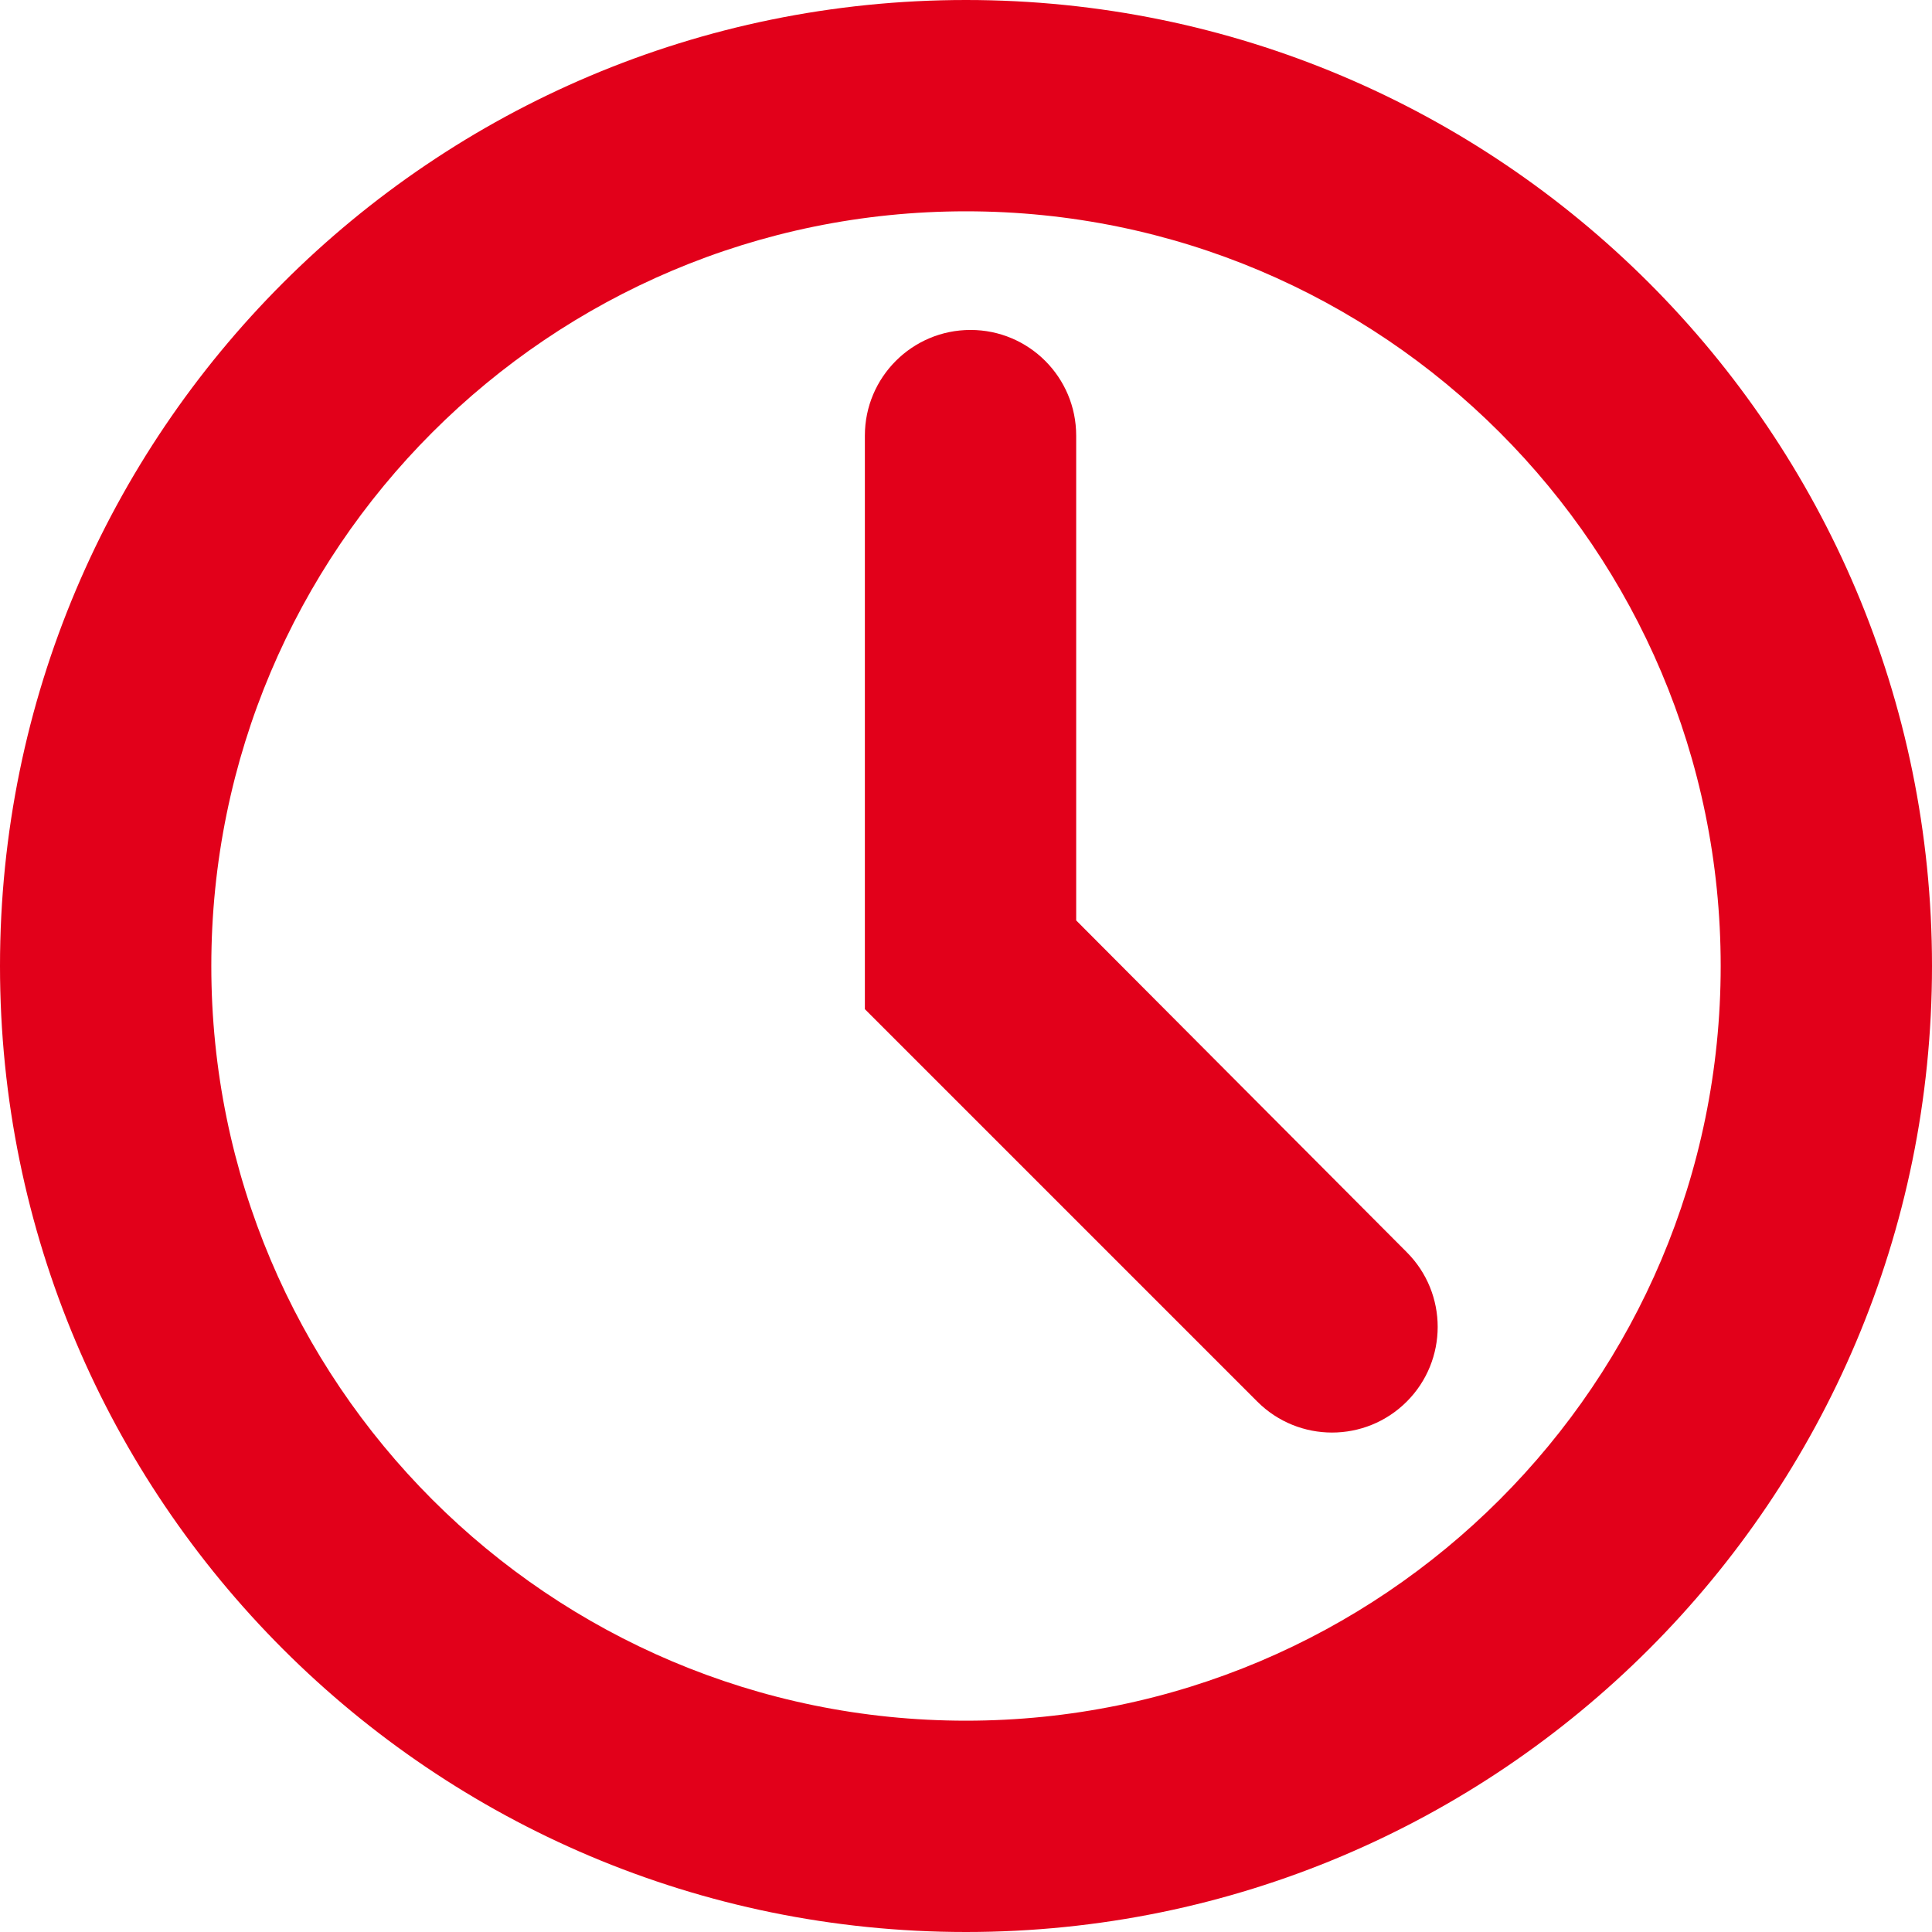
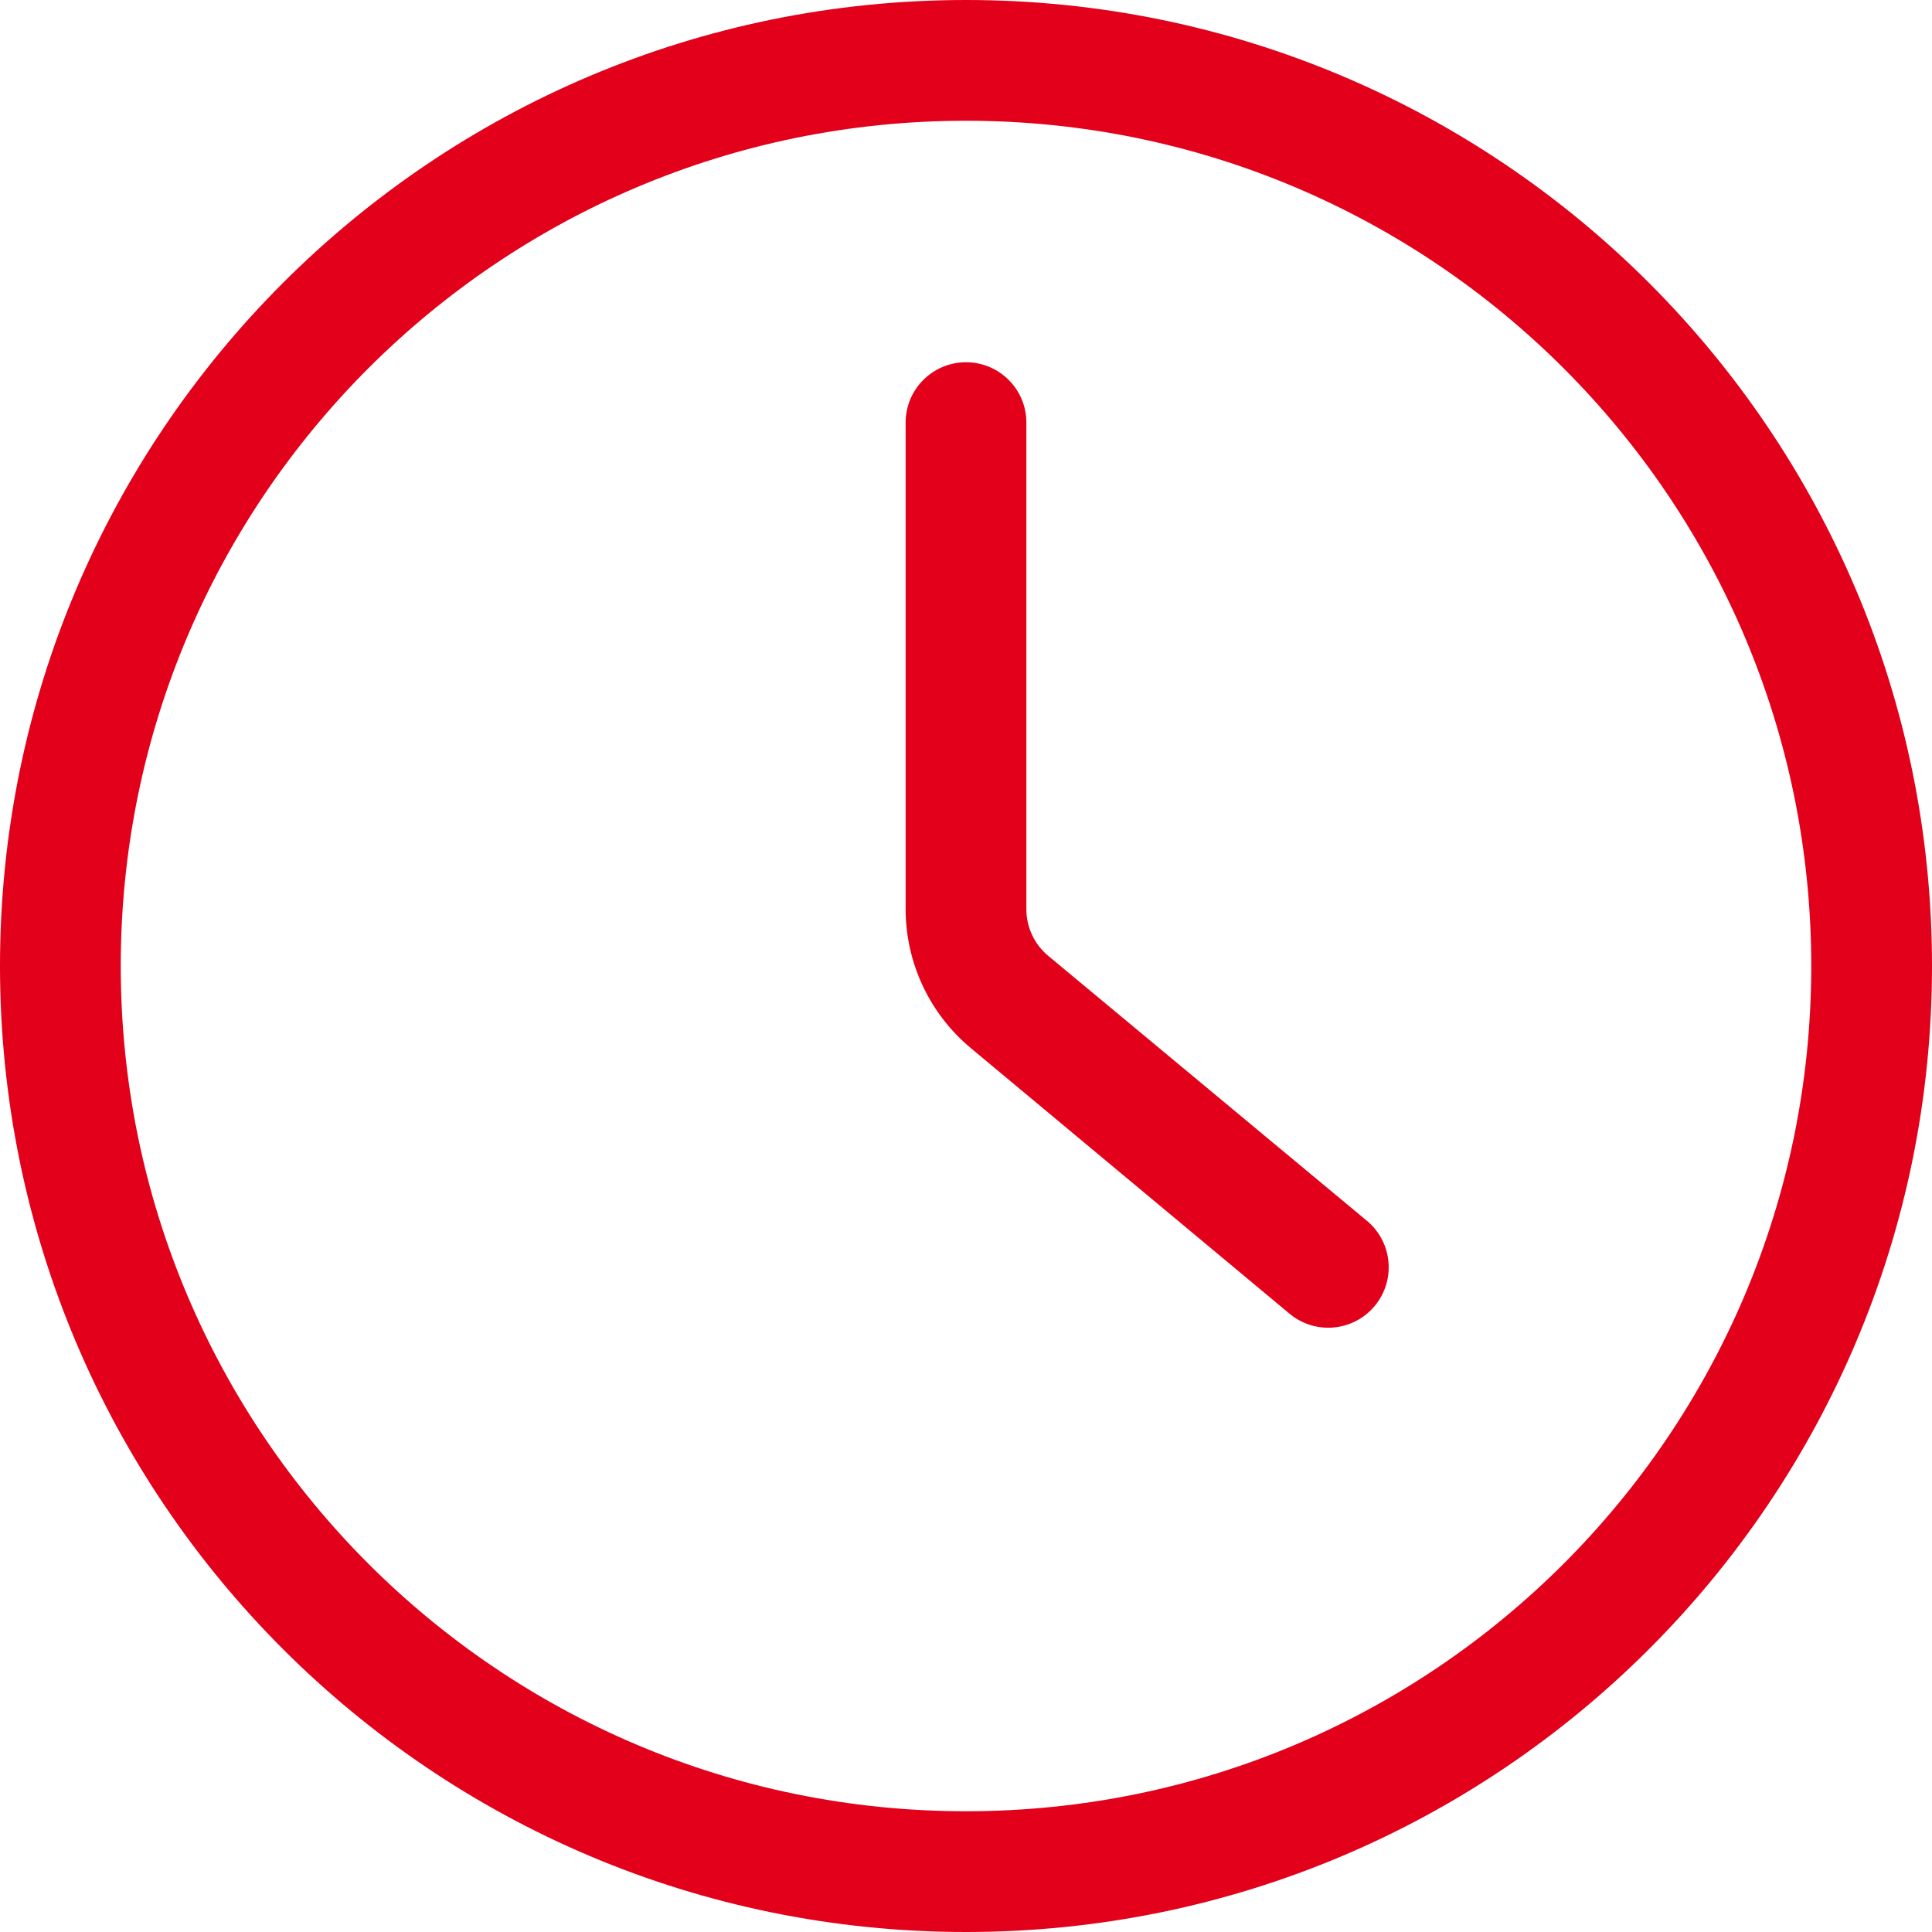
- <svg xmlns="http://www.w3.org/2000/svg" viewBox="0 0 64 64">
+ <svg xmlns="http://www.w3.org/2000/svg" id="Icons" width="32" height="32" viewBox="0 0 32 32">
  <g id="Clock">
-     <path d="M32,0A32,32,0,1,0,64,32,32,32,0,0,0,32,0Zm0,57A25,25,0,1,1,57,32,25,25,0,0,1,32,57ZM46.6,41.48a3.5,3.5,0,1,1-4.95,4.95l-13-13v-19a3.5,3.5,0,0,1,7,0V30.49Z" style="fill:#e2001a;fill-rule:evenodd" />
+     <path d="M16,0A16,16,0,1,0,32,16,16,16,0,0,0,16,0Zm0,30A14,14,0,1,1,30,16,14,14,0,0,1,16,30Z" style="fill:#e2001a" />
+     <path d="M17.36,15.83a1,1,0,0,1-.36-.77V7a1,1,0,0,0-2,0v8.06a3,3,0,0,0,1.08,2.3l5.28,4.4a1,1,0,1,0,1.28-1.54Z" style="fill:#e2001a" />
  </g>
</svg>
